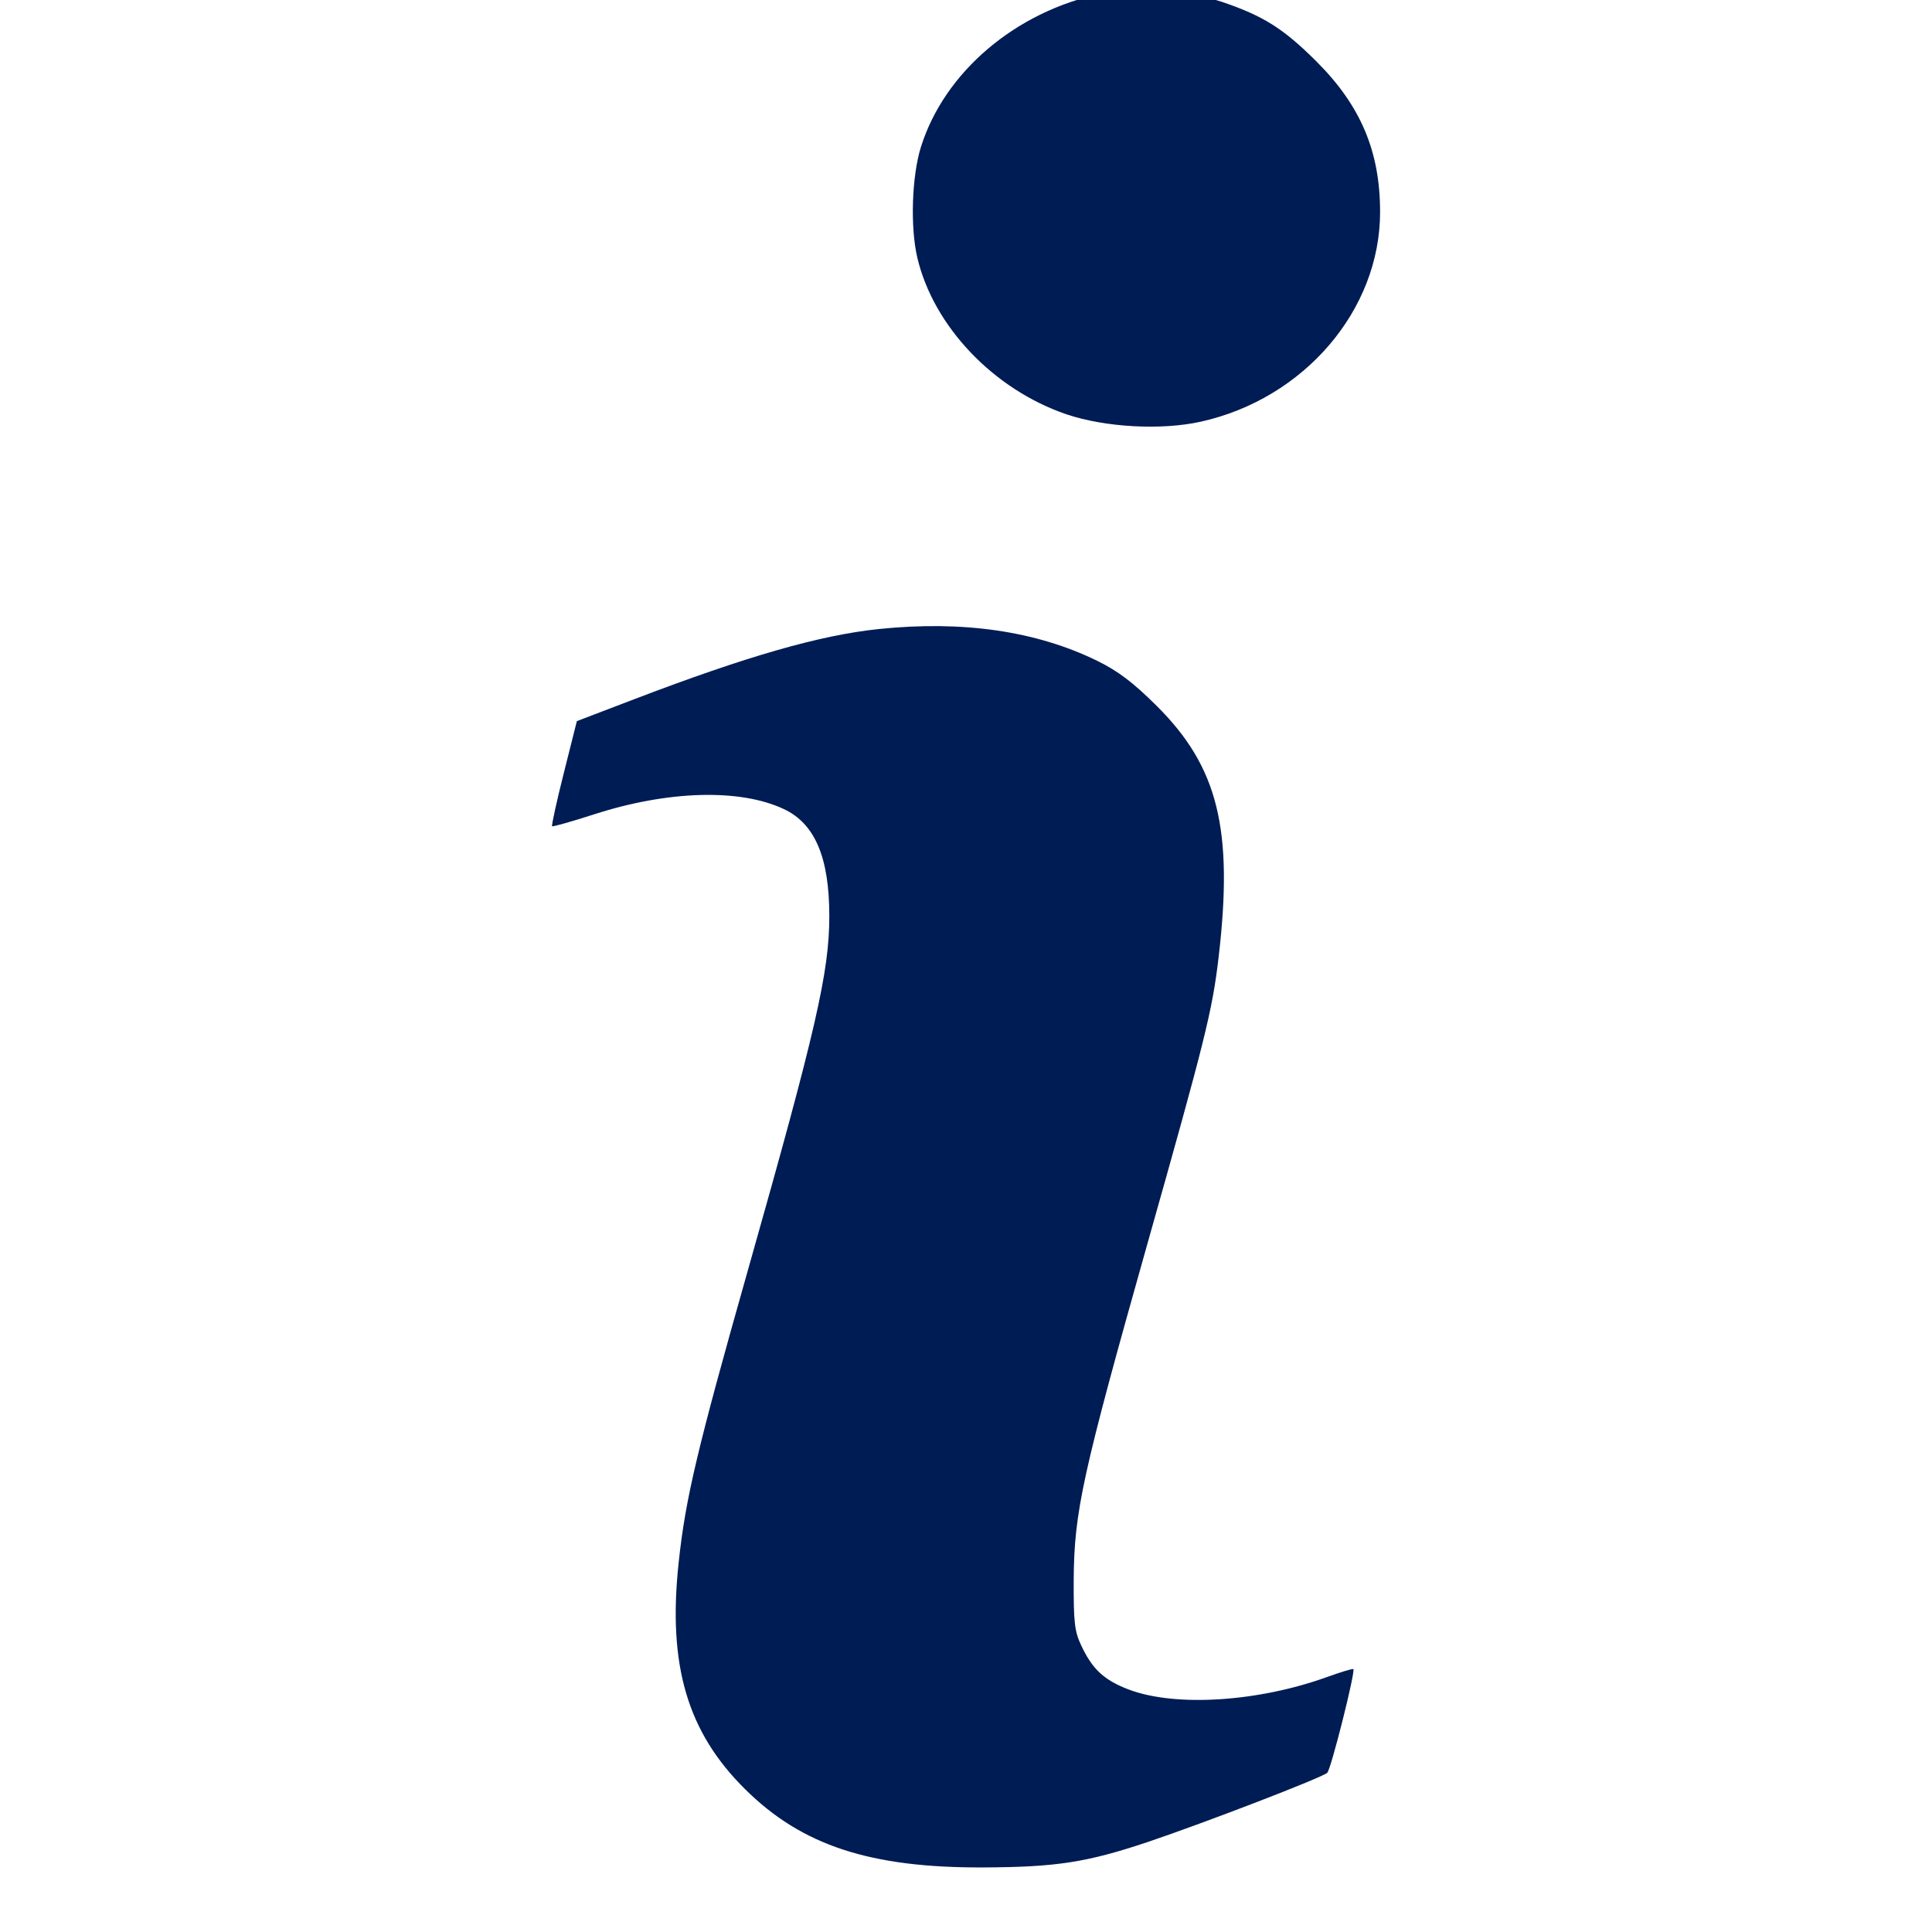
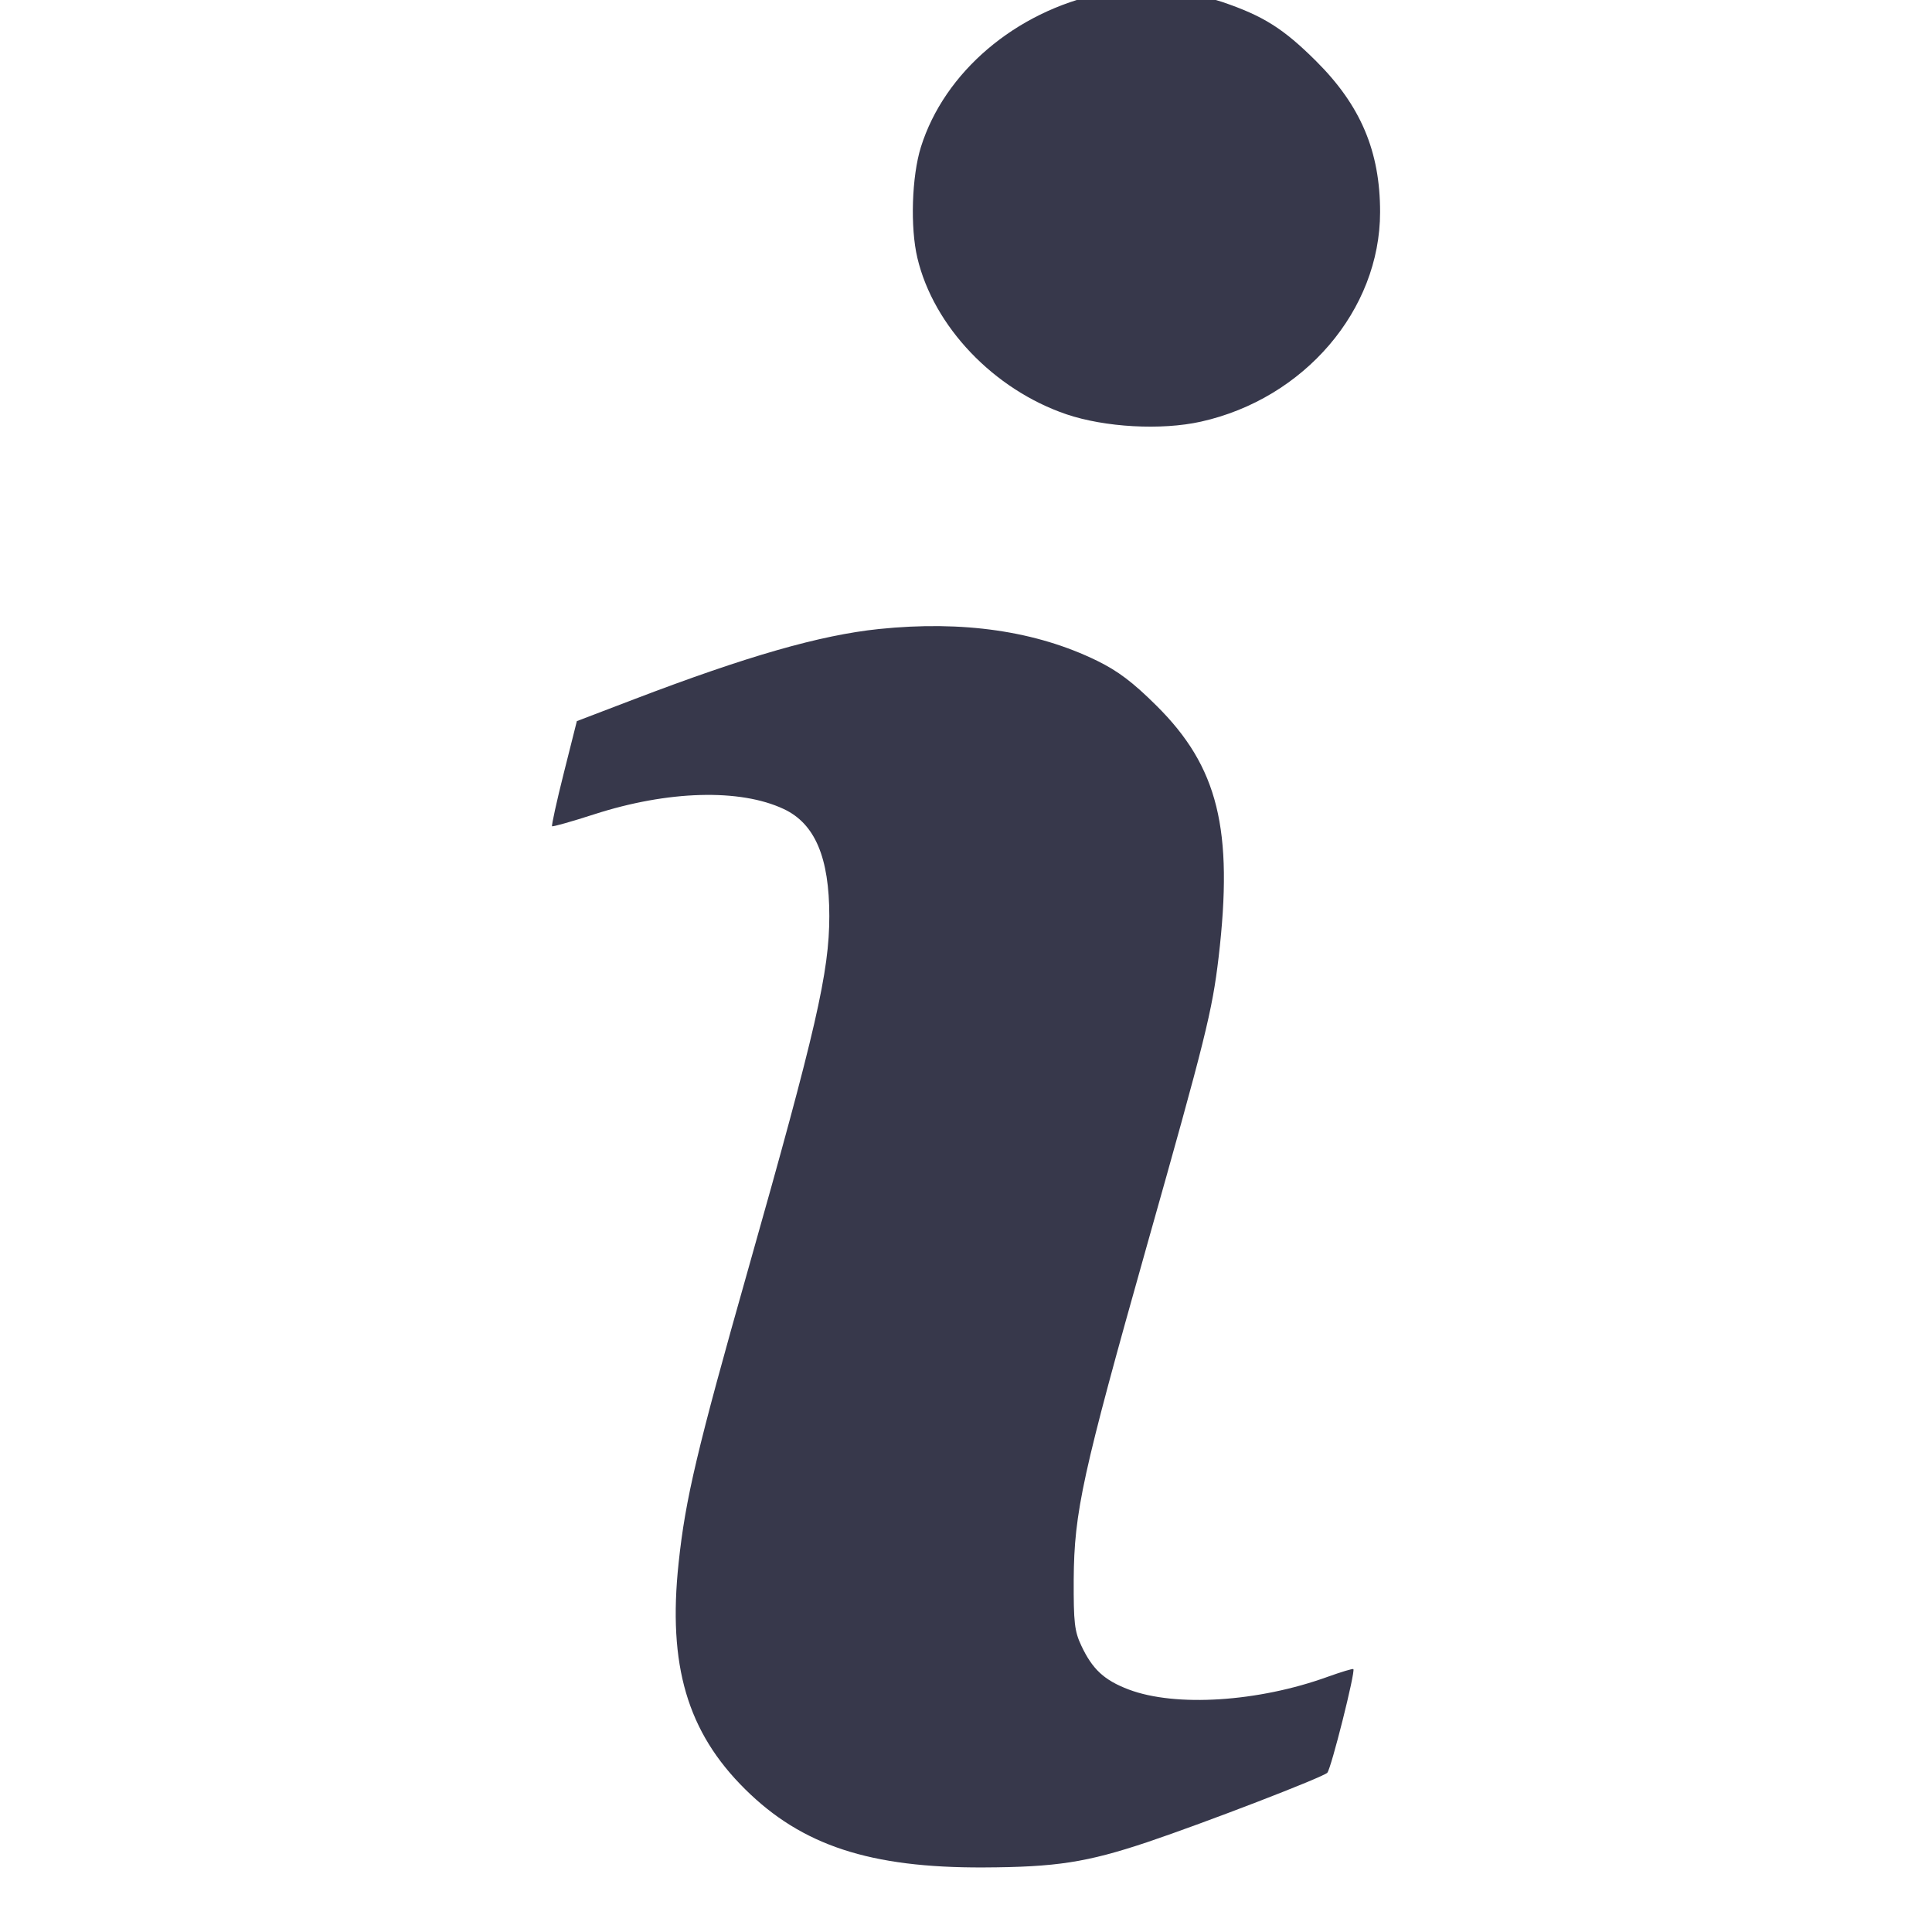
<svg xmlns="http://www.w3.org/2000/svg" width="12" height="12" viewBox="0 0 12 12" fill="none">
-   <path fill-rule="evenodd" clip-rule="evenodd" d="M6.84 -0.04C6.306 0.073 5.866 0.448 5.72 0.913C5.663 1.095 5.653 1.413 5.698 1.602C5.799 2.028 6.172 2.419 6.623 2.573C6.862 2.654 7.212 2.674 7.459 2.619C8.101 2.476 8.572 1.926 8.572 1.317C8.572 0.939 8.451 0.655 8.175 0.38C7.971 0.177 7.847 0.099 7.591 0.012C7.401 -0.052 7.024 -0.078 6.84 -0.04ZM5.459 3.907C5.093 3.945 4.638 4.076 3.939 4.343L3.583 4.479L3.502 4.801C3.457 4.979 3.425 5.127 3.429 5.132C3.433 5.136 3.551 5.103 3.69 5.058C4.148 4.91 4.596 4.897 4.868 5.025C5.062 5.116 5.151 5.326 5.151 5.69C5.151 6.036 5.069 6.394 4.648 7.88C4.33 9.002 4.257 9.31 4.215 9.708C4.147 10.343 4.269 10.758 4.628 11.113C4.981 11.463 5.405 11.602 6.109 11.599C6.559 11.597 6.749 11.568 7.126 11.442C7.485 11.321 8.215 11.04 8.244 11.011C8.268 10.986 8.42 10.381 8.406 10.367C8.402 10.363 8.33 10.385 8.246 10.415C7.816 10.571 7.302 10.604 7.011 10.494C6.858 10.436 6.785 10.368 6.716 10.221C6.674 10.132 6.668 10.078 6.669 9.81C6.672 9.39 6.722 9.16 7.124 7.735C7.488 6.447 7.529 6.282 7.569 5.946C7.662 5.151 7.566 4.763 7.183 4.383C7.036 4.237 6.944 4.168 6.816 4.105C6.437 3.919 5.98 3.853 5.459 3.907Z" fill="#001C54" />
+   <path fill-rule="evenodd" clip-rule="evenodd" d="M6.84 -0.04C6.306 0.073 5.866 0.448 5.72 0.913C5.663 1.095 5.653 1.413 5.698 1.602C5.799 2.028 6.172 2.419 6.623 2.573C6.862 2.654 7.212 2.674 7.459 2.619C8.101 2.476 8.572 1.926 8.572 1.317C8.572 0.939 8.451 0.655 8.175 0.38C7.971 0.177 7.847 0.099 7.591 0.012C7.401 -0.052 7.024 -0.078 6.84 -0.04ZM5.459 3.907C5.093 3.945 4.638 4.076 3.939 4.343L3.583 4.479L3.502 4.801C3.457 4.979 3.425 5.127 3.429 5.132C3.433 5.136 3.551 5.103 3.69 5.058C4.148 4.91 4.596 4.897 4.868 5.025C5.062 5.116 5.151 5.326 5.151 5.69C5.151 6.036 5.069 6.394 4.648 7.88C4.33 9.002 4.257 9.31 4.215 9.708C4.147 10.343 4.269 10.758 4.628 11.113C4.981 11.463 5.405 11.602 6.109 11.599C6.559 11.597 6.749 11.568 7.126 11.442C7.485 11.321 8.215 11.04 8.244 11.011C8.268 10.986 8.42 10.381 8.406 10.367C8.402 10.363 8.33 10.385 8.246 10.415C7.816 10.571 7.302 10.604 7.011 10.494C6.858 10.436 6.785 10.368 6.716 10.221C6.674 10.132 6.668 10.078 6.669 9.81C6.672 9.39 6.722 9.16 7.124 7.735C7.488 6.447 7.529 6.282 7.569 5.946C7.662 5.151 7.566 4.763 7.183 4.383C7.036 4.237 6.944 4.168 6.816 4.105C6.437 3.919 5.98 3.853 5.459 3.907Z" fill="#37384B" />
</svg>
